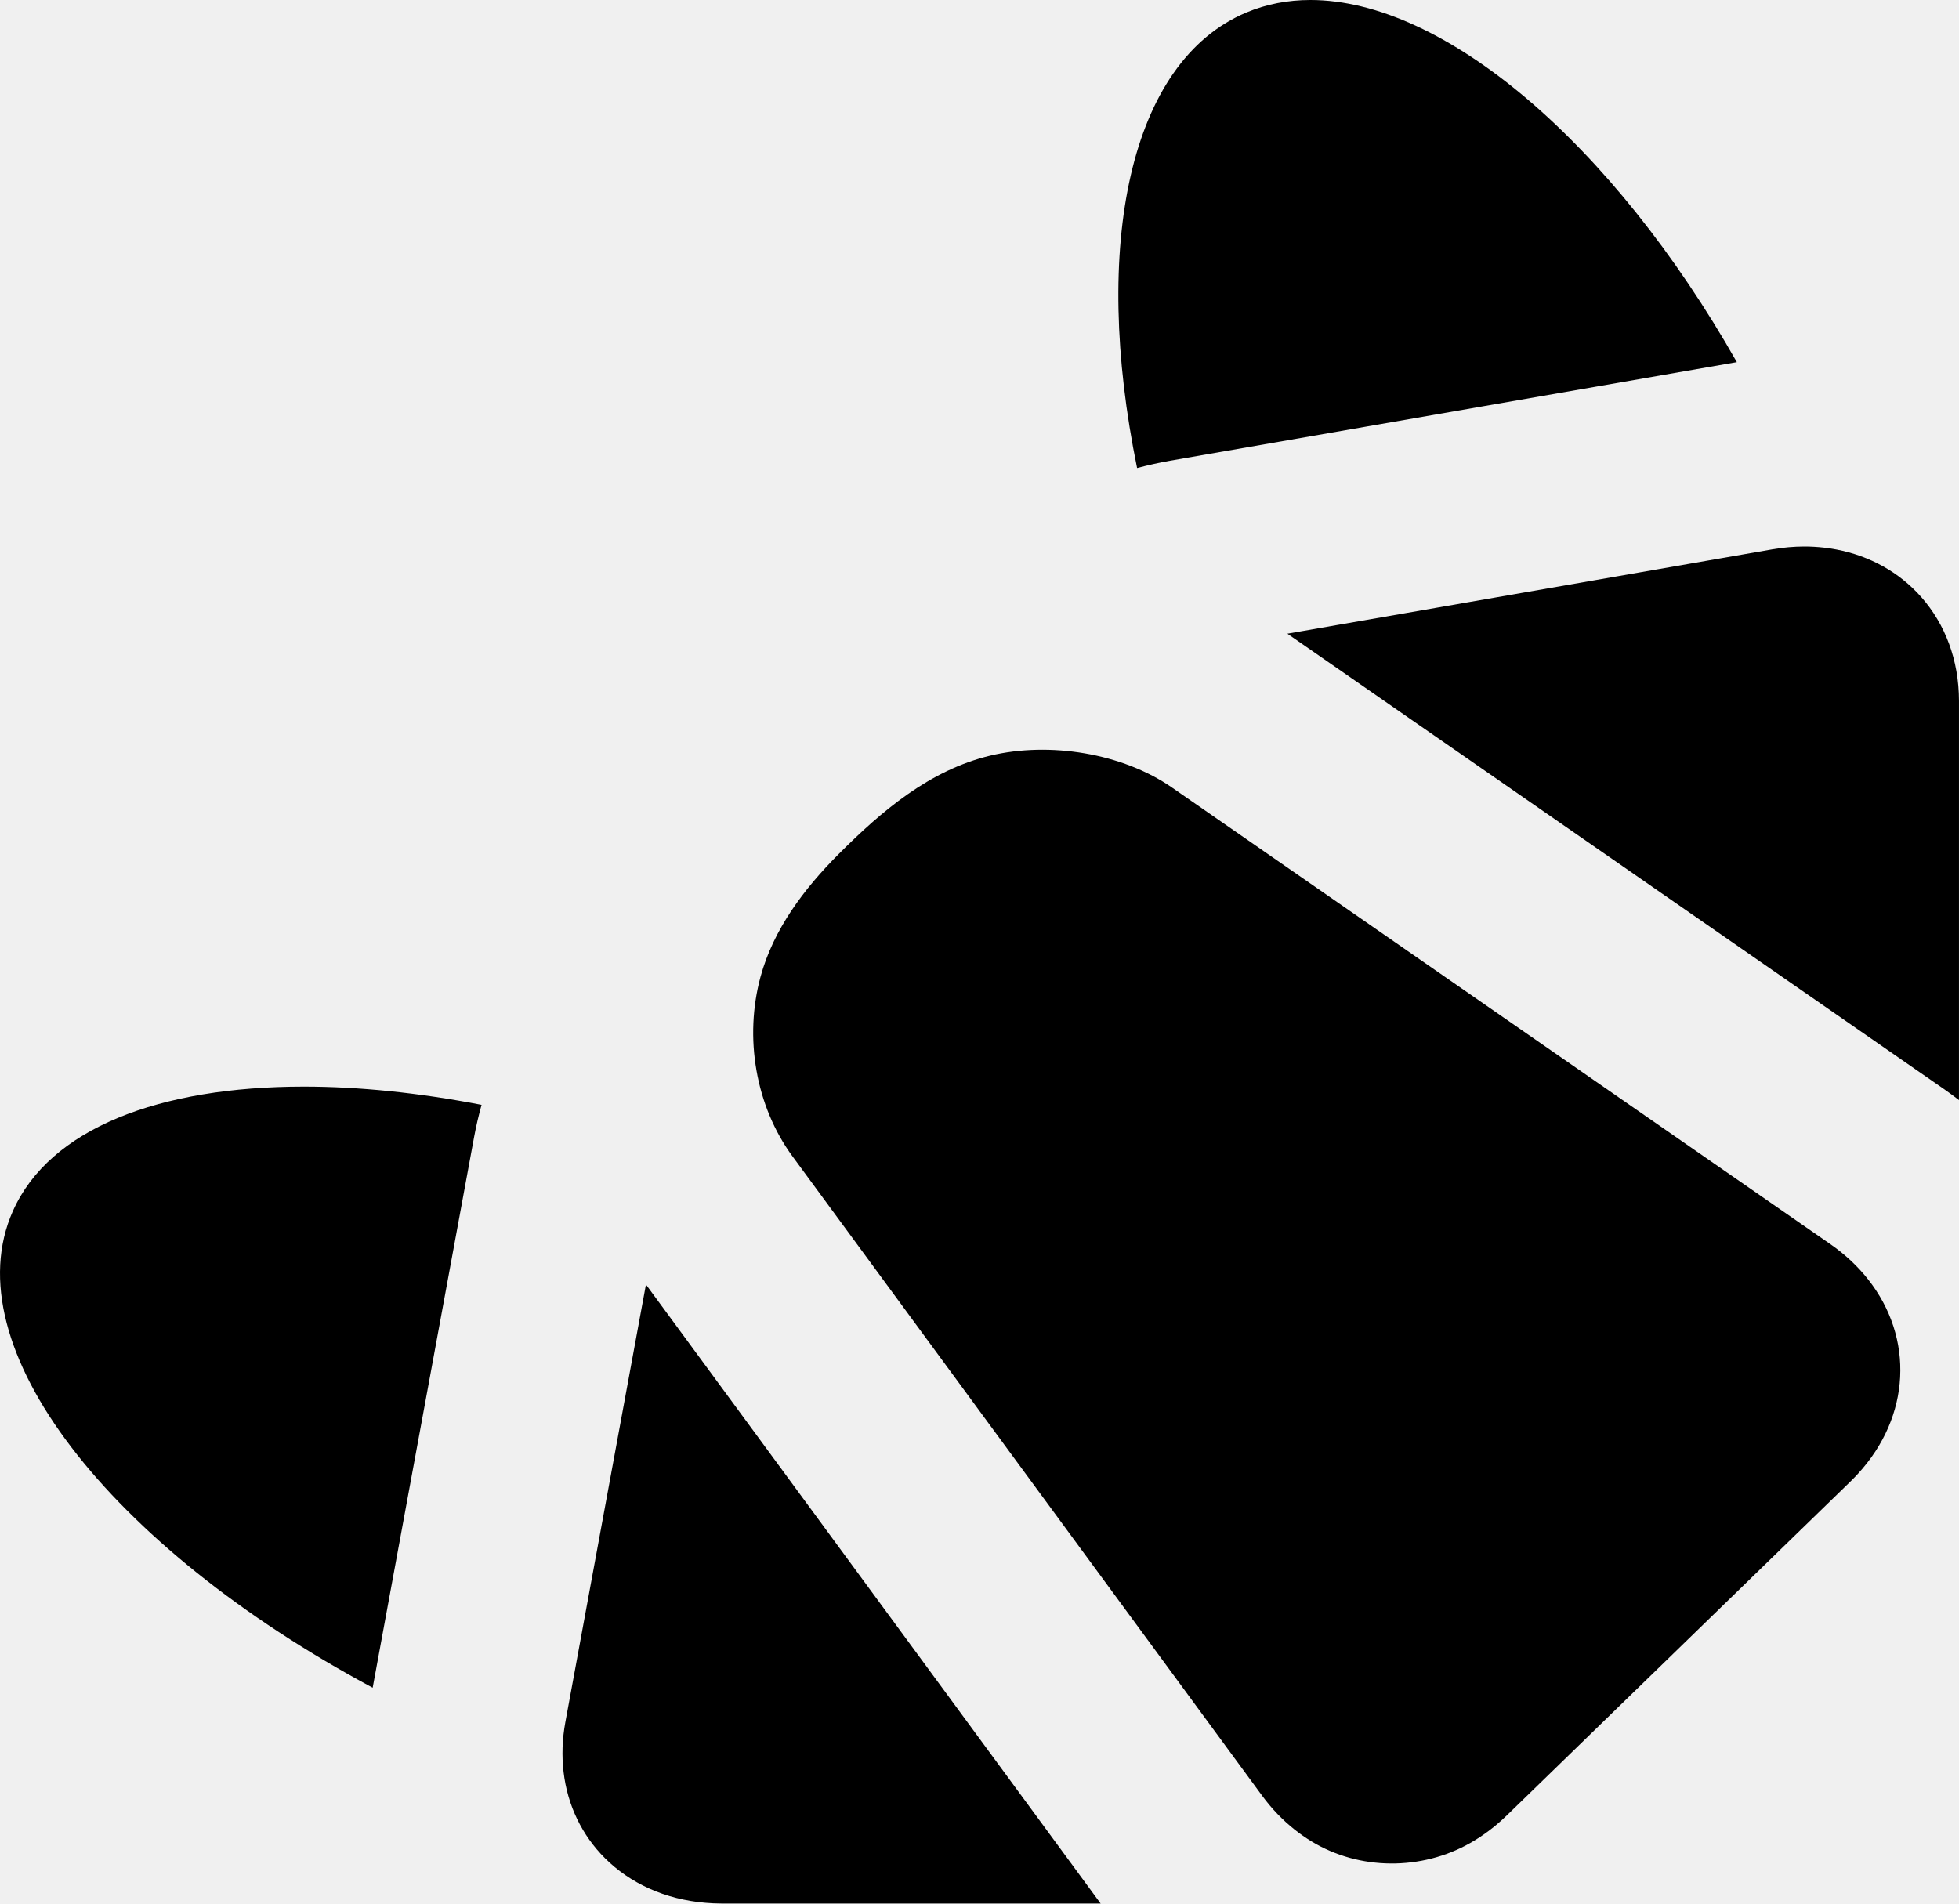
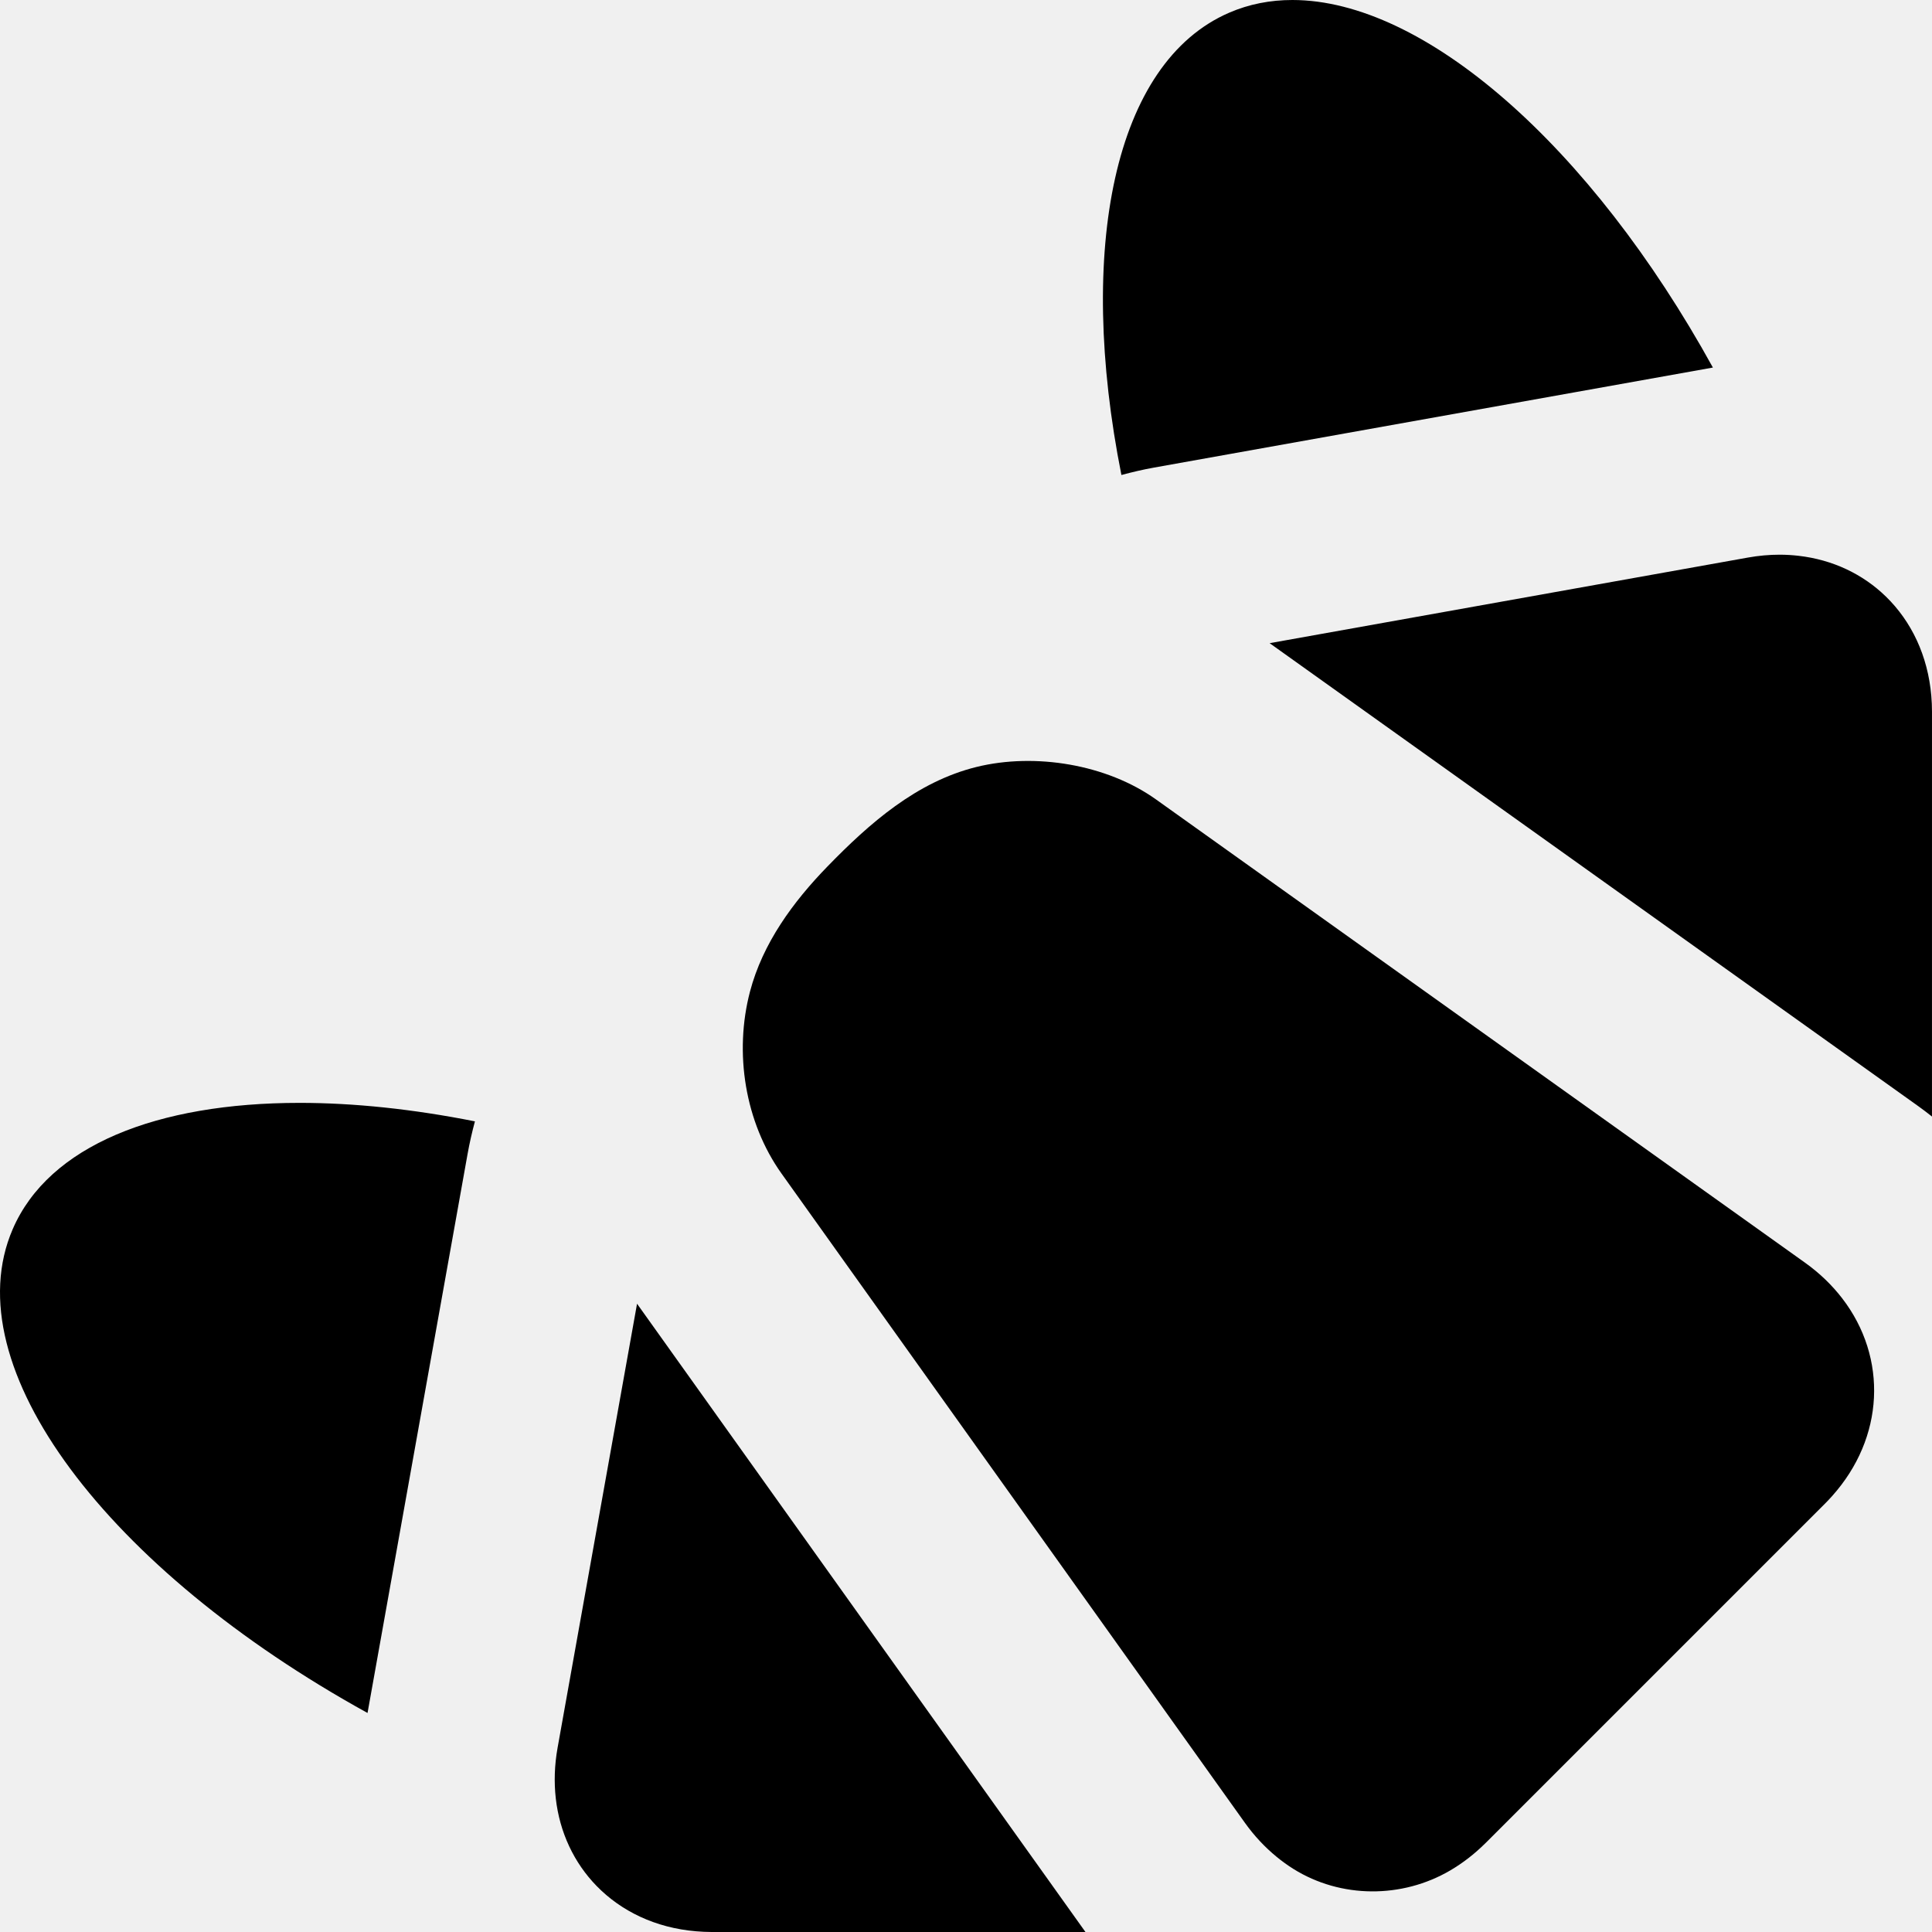
- <svg xmlns="http://www.w3.org/2000/svg" width="177" height="172" viewBox="0 0 177 172" fill="none">
-   <g clip-path="url(#clip0_38_85)">
-     <path d="M118.402 0C116.368 0 114.427 0.368 112.608 1.132C102.03 5.577 98.629 22.205 102.738 42.288C103.719 42.032 104.708 41.805 105.706 41.631L156.928 32.722C145.698 12.936 130.463 0 118.402 0Z" fill="black" />
-     <path d="M176.938 61.964C176.625 58.371 175.106 55.313 172.78 53.112C170.673 51.117 167.904 49.827 164.765 49.48C164.203 49.418 163.631 49.383 163.046 49.383C162.098 49.383 161.125 49.466 160.131 49.639L116.316 57.259L116.477 57.371L126.654 64.43L136.829 71.487L175.648 98.412C176.109 98.732 176.558 99.063 176.998 99.402L176.999 63.36C176.999 62.886 176.977 62.421 176.938 61.964Z" fill="black" />
-     <path d="M27.454 98.185C14.382 98.185 4.481 101.975 1.165 109.428C-4.285 121.677 9.875 139.749 33.672 152.501L42.839 102.724C43.019 101.75 43.247 100.787 43.51 99.832C37.827 98.734 32.411 98.185 27.454 98.185Z" fill="black" />
-     <path d="M73.033 136.039L65.771 126.152L58.509 116.266L58.363 116.067L51.082 155.607C50.796 157.161 50.752 158.665 50.917 160.092C51.271 163.15 52.598 165.847 54.655 167.899C56.919 170.159 60.065 171.631 63.762 171.936C64.233 171.975 64.711 172 65.2 172H99.445L73.033 136.039Z" fill="black" />
-     <path d="M168.778 115.593C167.854 114.426 166.719 113.35 165.365 112.412L112.171 75.515C112.171 75.515 105.906 71.17 105.905 71.17C101.403 68.048 94.826 66.994 89.463 68.28C83.971 69.597 79.649 73.298 75.803 77.145C72.655 80.292 69.874 83.976 68.711 88.277C67.242 93.707 68.238 99.904 71.611 104.496L77.183 112.081L114.05 162.277C114.916 163.456 115.898 164.464 116.957 165.308C117.456 165.705 117.972 166.067 118.503 166.389C122.85 169.026 128.451 169.026 132.848 166.527C134.013 165.865 135.085 165.052 136.046 164.131C136.073 164.105 136.101 164.081 136.128 164.054L167.198 133.862C167.418 133.648 167.629 133.429 167.833 133.209C170.254 130.589 171.522 127.516 171.681 124.448C171.843 121.336 170.862 118.227 168.778 115.593Z" fill="black" />
+ <svg xmlns="http://www.w3.org/2000/svg" width="200" height="200" viewBox="0 0 200 200" fill="none">
+   <g clip-path="url(#clip0_42_205)">
+     <path d="M133.787 0C131.489 0 129.296 0.427 127.241 1.316C115.288 6.485 111.444 25.82 116.088 49.172C117.197 48.875 118.314 48.61 119.442 48.408L177.319 38.049C164.63 15.042 147.416 0 133.787 0Z" fill="black" />
+     <path d="M199.929 72.052C199.576 67.873 197.86 64.318 195.232 61.758C192.851 59.438 189.721 57.938 186.174 57.535C185.54 57.463 184.893 57.422 184.233 57.422C183.162 57.422 182.062 57.518 180.938 57.72L131.431 66.581L131.613 66.711L143.111 74.918L154.609 83.125L198.472 114.433C198.993 114.804 199.5 115.189 199.998 115.584L199.999 73.675C199.999 73.123 199.974 72.583 199.929 72.052Z" fill="black" />
+     <path d="M31.021 114.169C16.251 114.169 5.063 118.576 1.316 127.241C-4.842 141.485 11.158 162.498 38.047 177.327L48.406 119.446C48.609 118.314 48.866 117.194 49.164 116.083C42.742 114.807 36.623 114.169 31.021 114.169Z" fill="black" />
+     <path d="M82.522 158.185L74.317 146.689L66.112 135.193L65.947 134.961L57.719 180.938C57.396 182.746 57.347 184.494 57.533 186.154C57.933 189.709 59.433 192.845 61.757 195.232C64.315 197.859 67.869 199.571 72.047 199.926C72.579 199.971 73.119 200 73.672 200H112.367L82.522 158.185Z" fill="black" />
+     <path d="M190.709 134.41C189.666 133.053 188.383 131.803 186.853 130.711L126.747 87.808C126.747 87.808 119.667 82.756 119.666 82.755C114.579 79.125 107.147 77.9 101.088 79.395C94.883 80.927 89.999 85.23 85.653 89.703C82.096 93.363 78.954 97.646 77.639 102.648C75.979 108.962 77.105 116.168 80.917 121.507L87.212 130.327L128.87 188.694C129.849 190.065 130.958 191.237 132.155 192.218C132.719 192.68 133.301 193.101 133.902 193.476C138.813 196.541 145.143 196.542 150.111 193.636C151.428 192.866 152.639 191.921 153.724 190.85C153.754 190.819 153.786 190.792 153.817 190.761L188.924 155.653C189.173 155.404 189.411 155.15 189.641 154.894C192.377 151.847 193.81 148.275 193.99 144.707C194.172 141.088 193.064 137.473 190.709 134.41Z" fill="black" />
  </g>
  <defs>
-     <clipPath id="clip0_38_85">
-       <rect width="177" height="172" fill="white" />
+     <clipPath id="clip0_42_205">
+       <rect width="200" height="200" fill="white" />
    </clipPath>
  </defs>
</svg>
